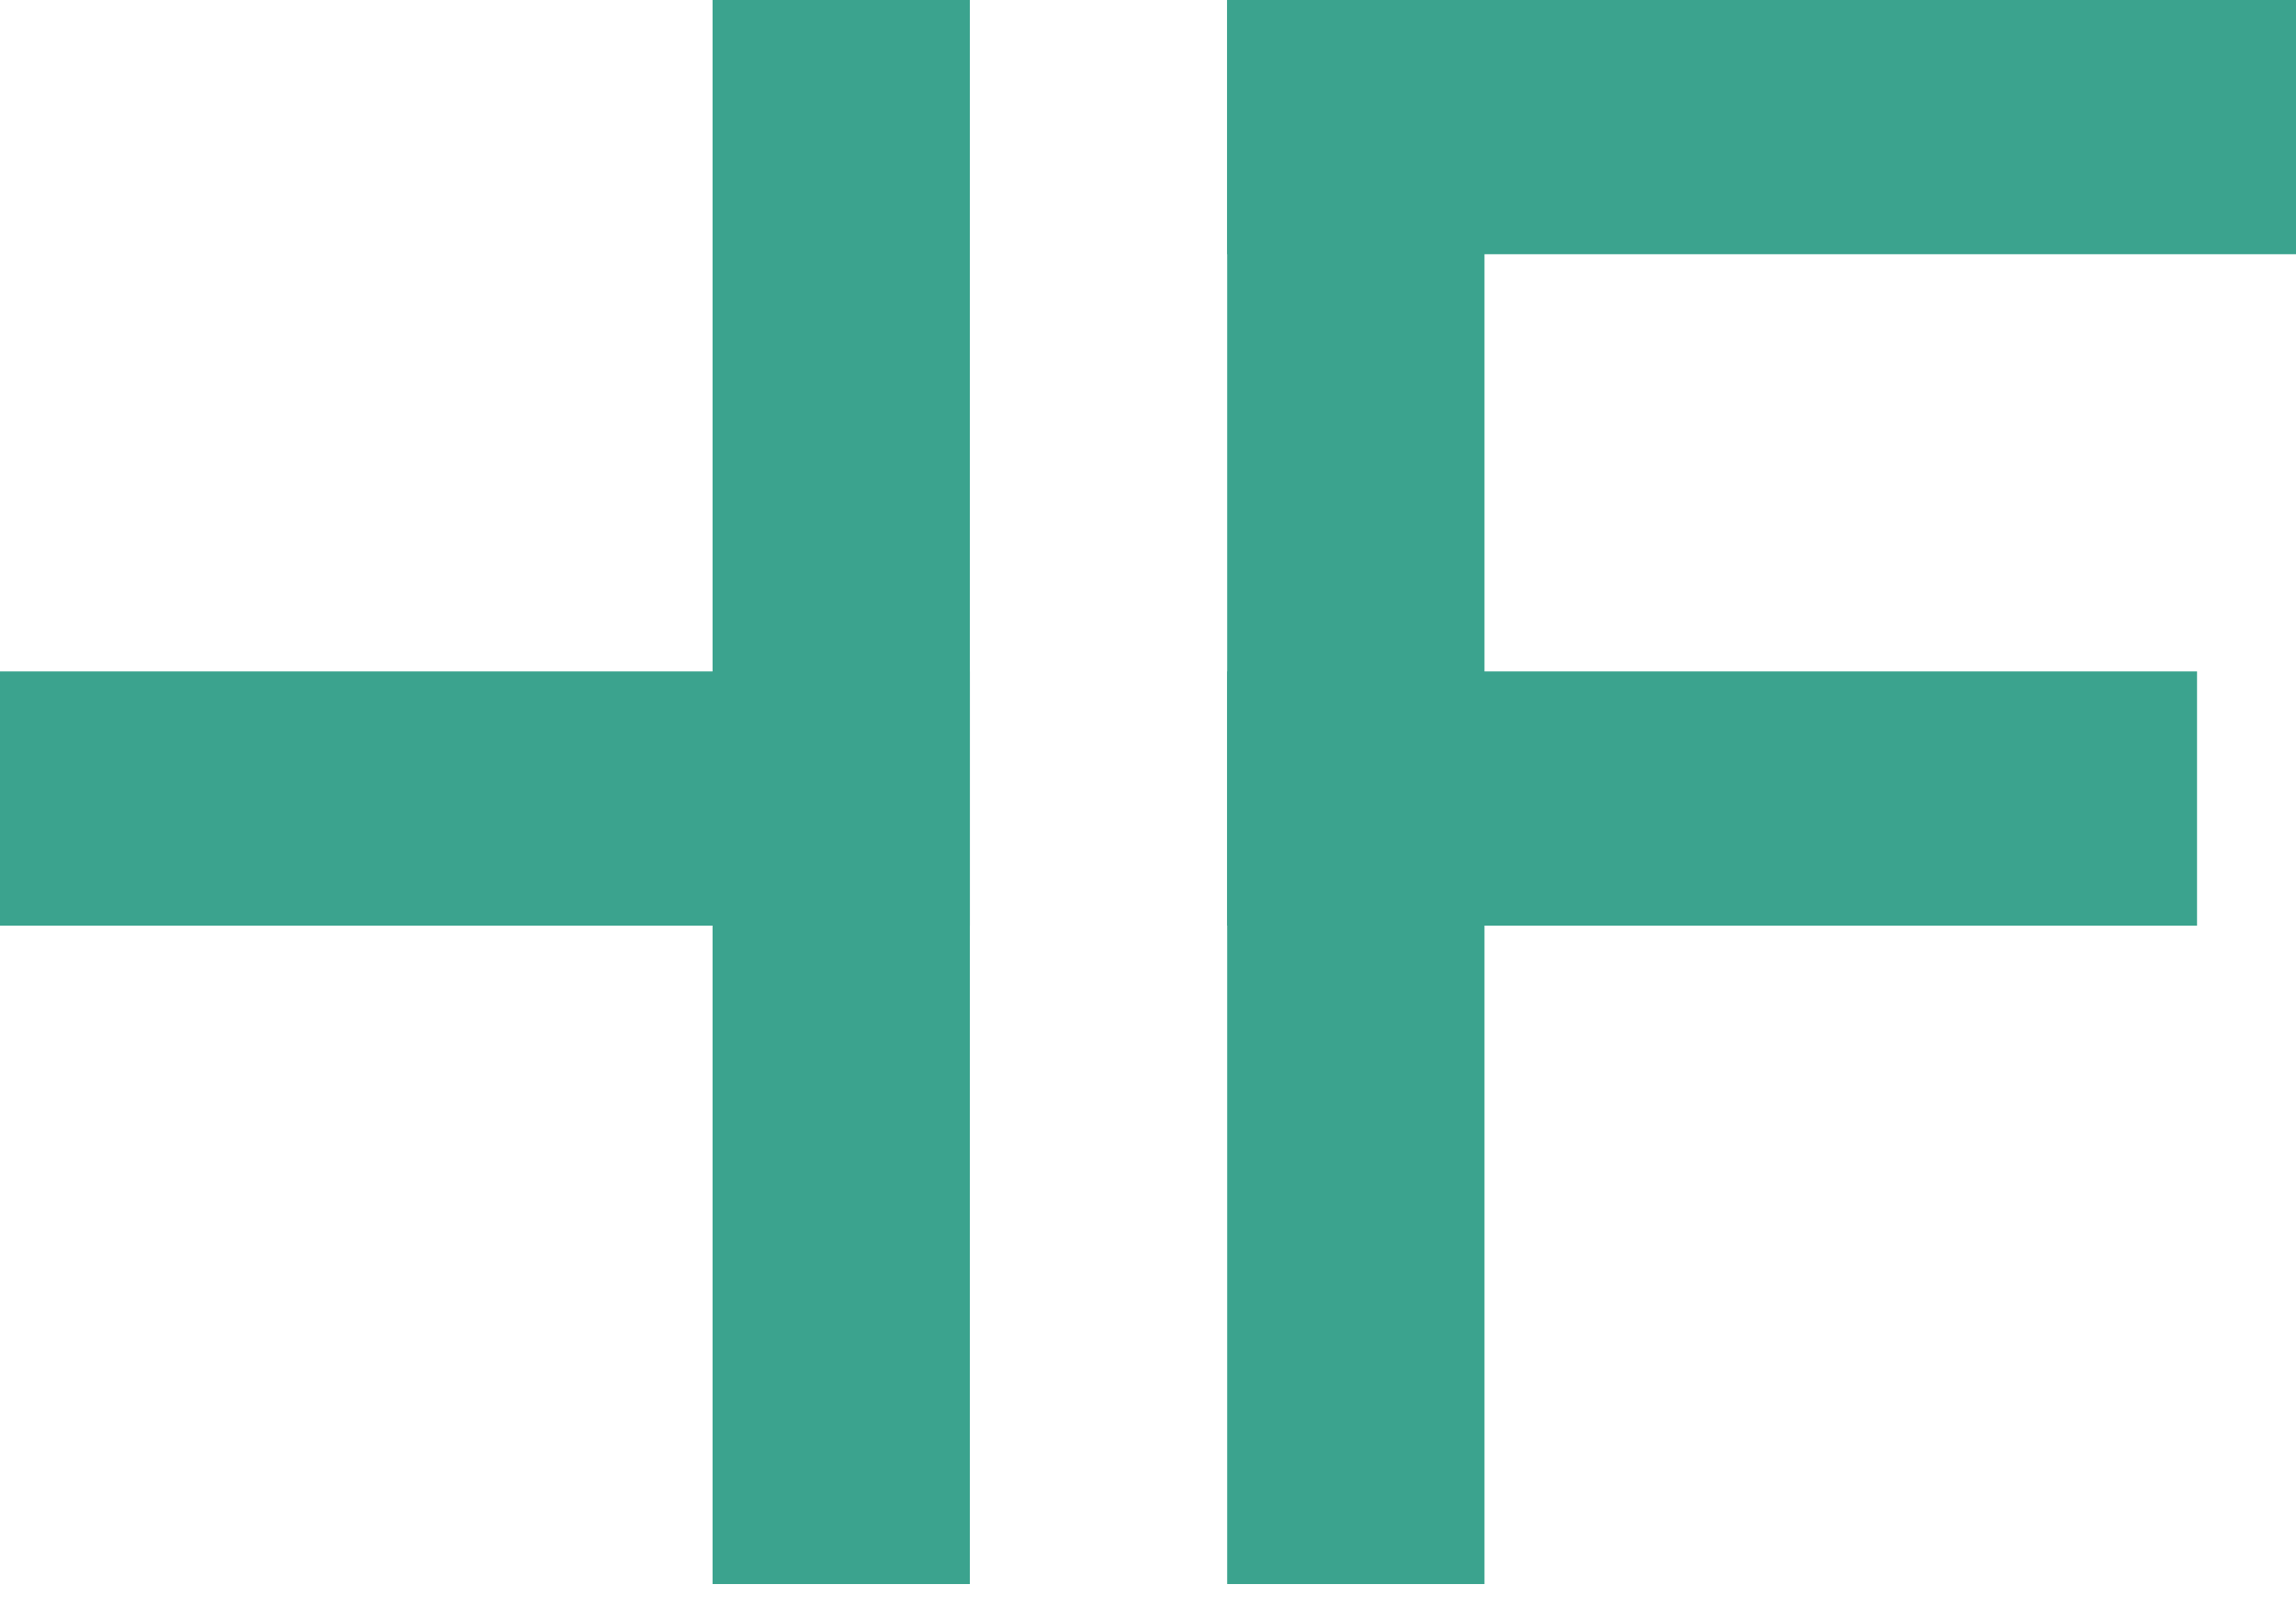
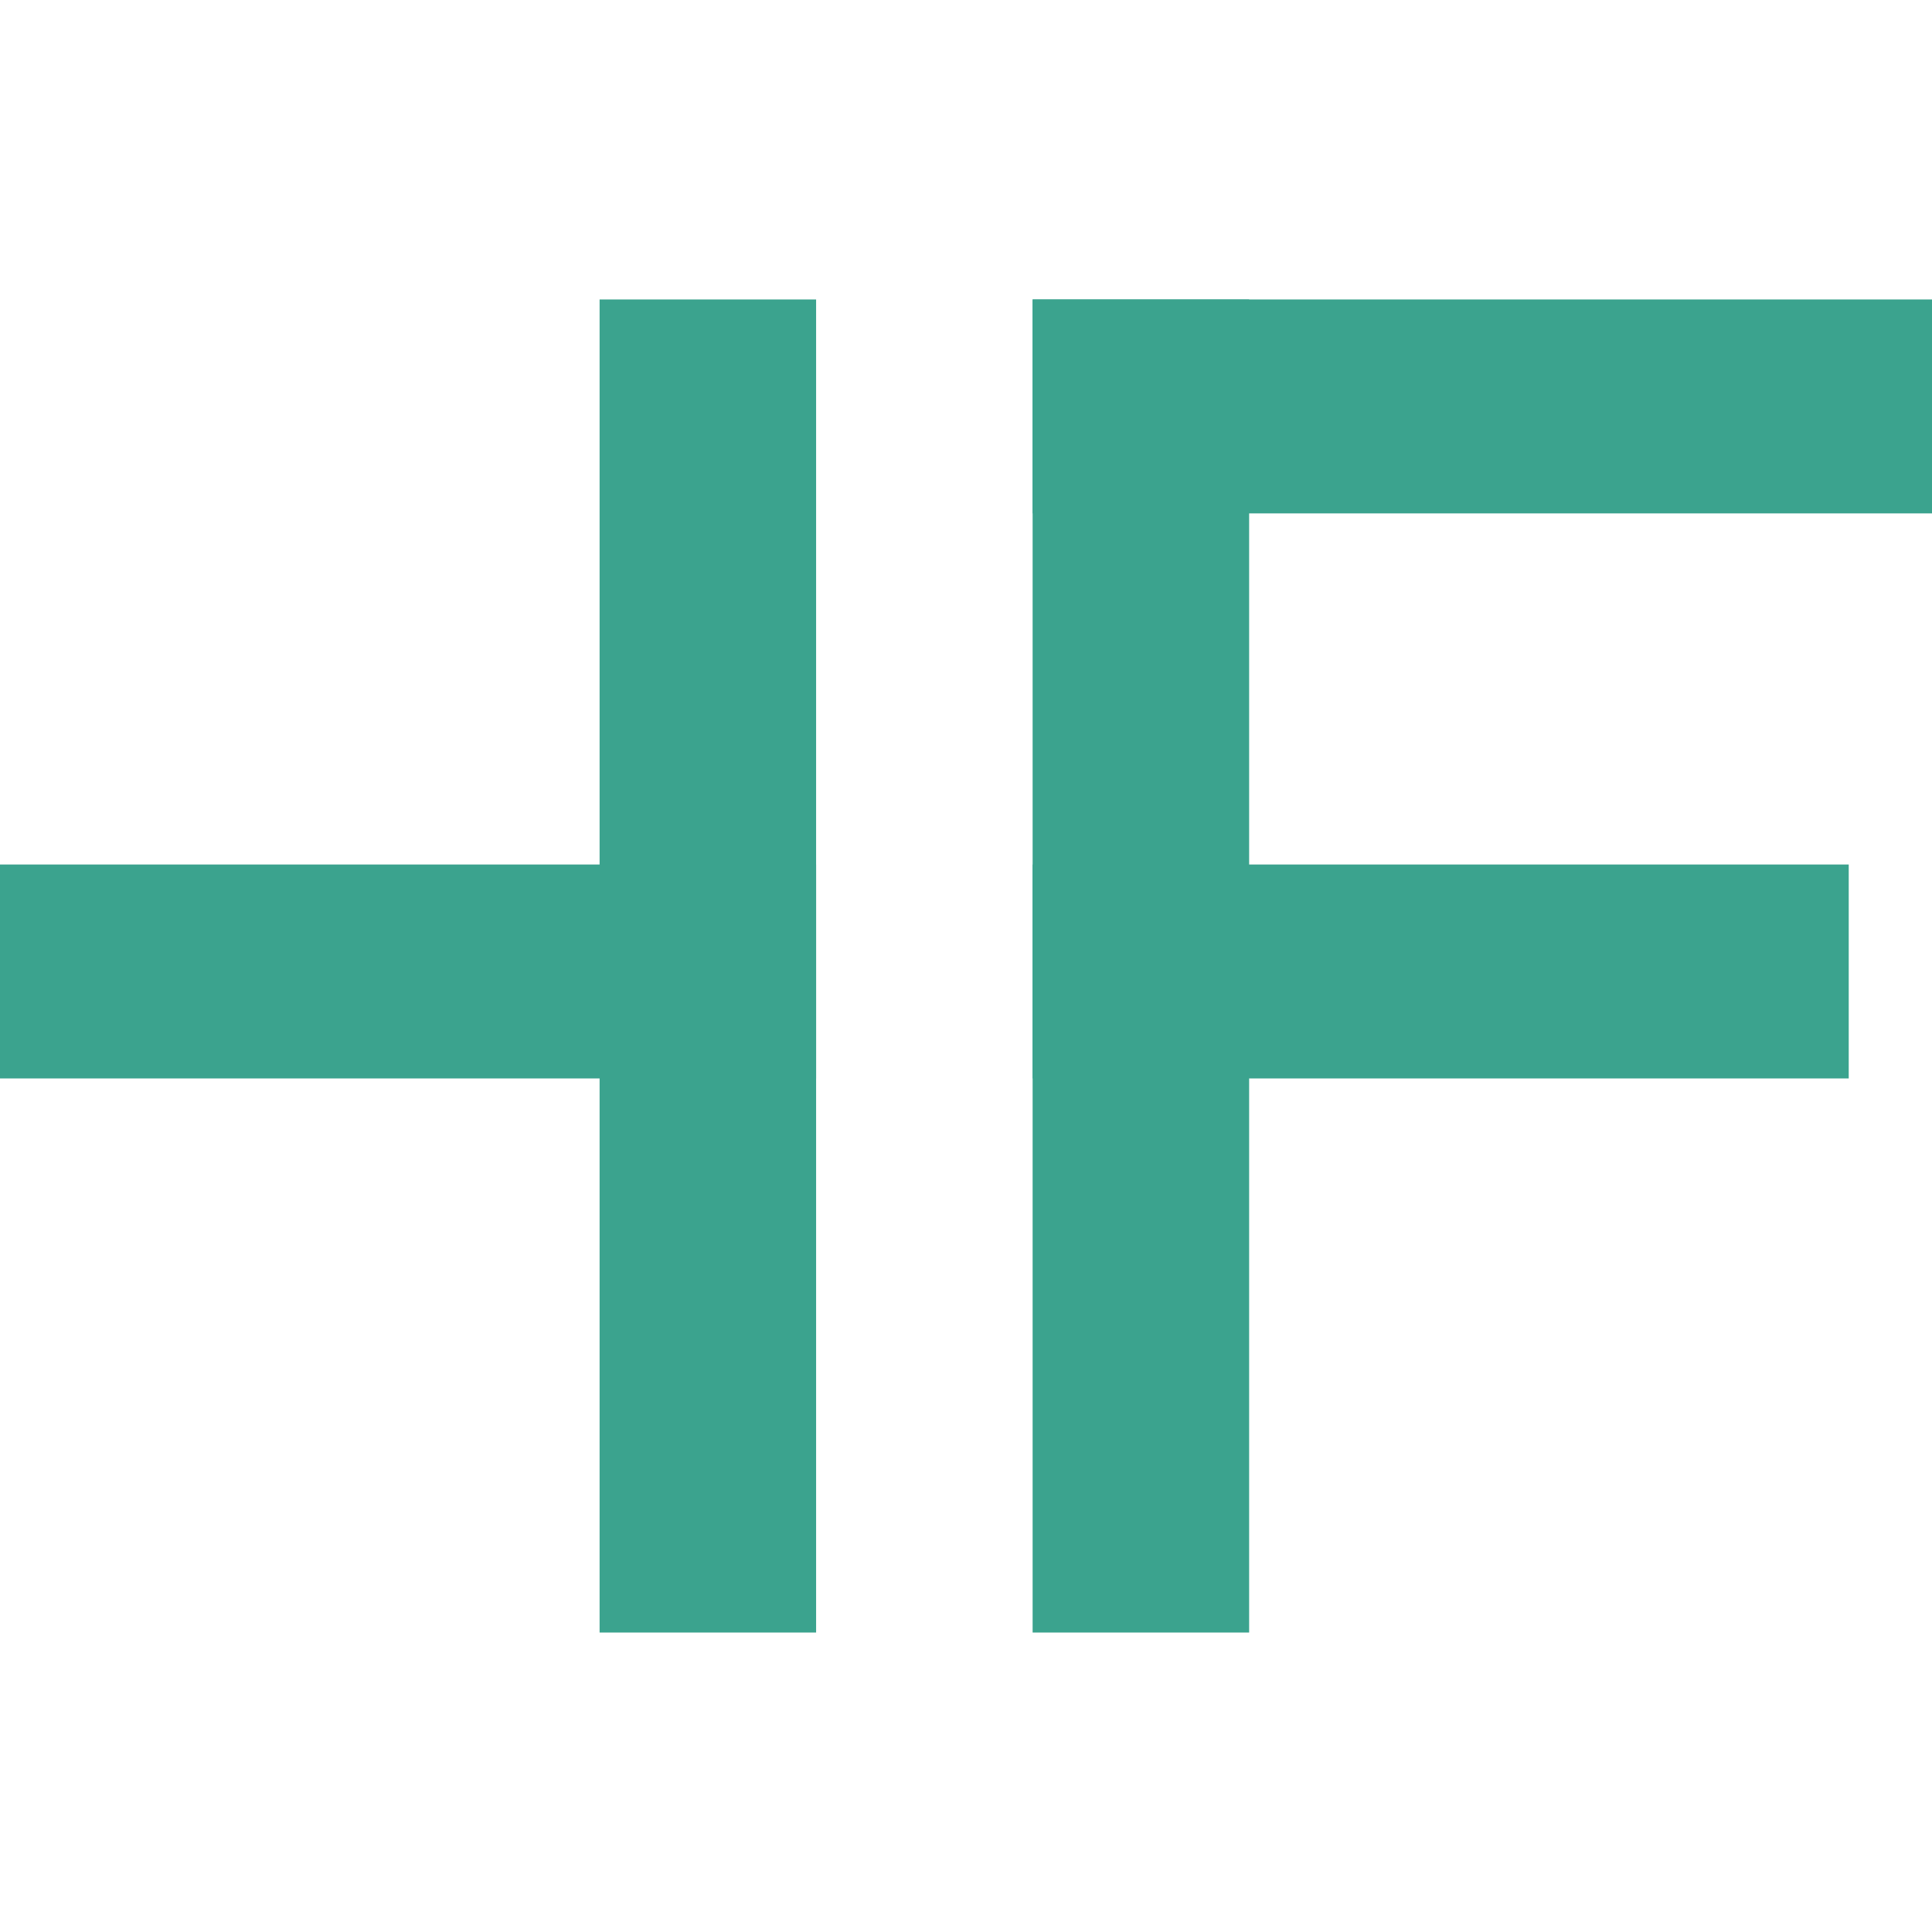
- <svg xmlns="http://www.w3.org/2000/svg" width="60" height="42" viewBox="0 0 60 42" fill="none">
+ <svg xmlns="http://www.w3.org/2000/svg" width="60" height="60" viewBox="0 -9.3 60 60" fill="none">
  <path d="M38.793 0H32.069V41.4H38.793V0Z" fill="#3BA38E" />
  <path d="M60 0H32.069V6.644H60V0Z" fill="#3BA38E" />
  <path d="M25.345 0H18.621V41.4H25.345V0Z" fill="#3BA38E" />
  <path d="M25.345 17.548H0V24.192H25.345V17.548Z" fill="#3BA38E" />
  <path d="M57.414 17.548H32.069V24.192H57.414V17.548Z" fill="#3BA38E" />
</svg>
